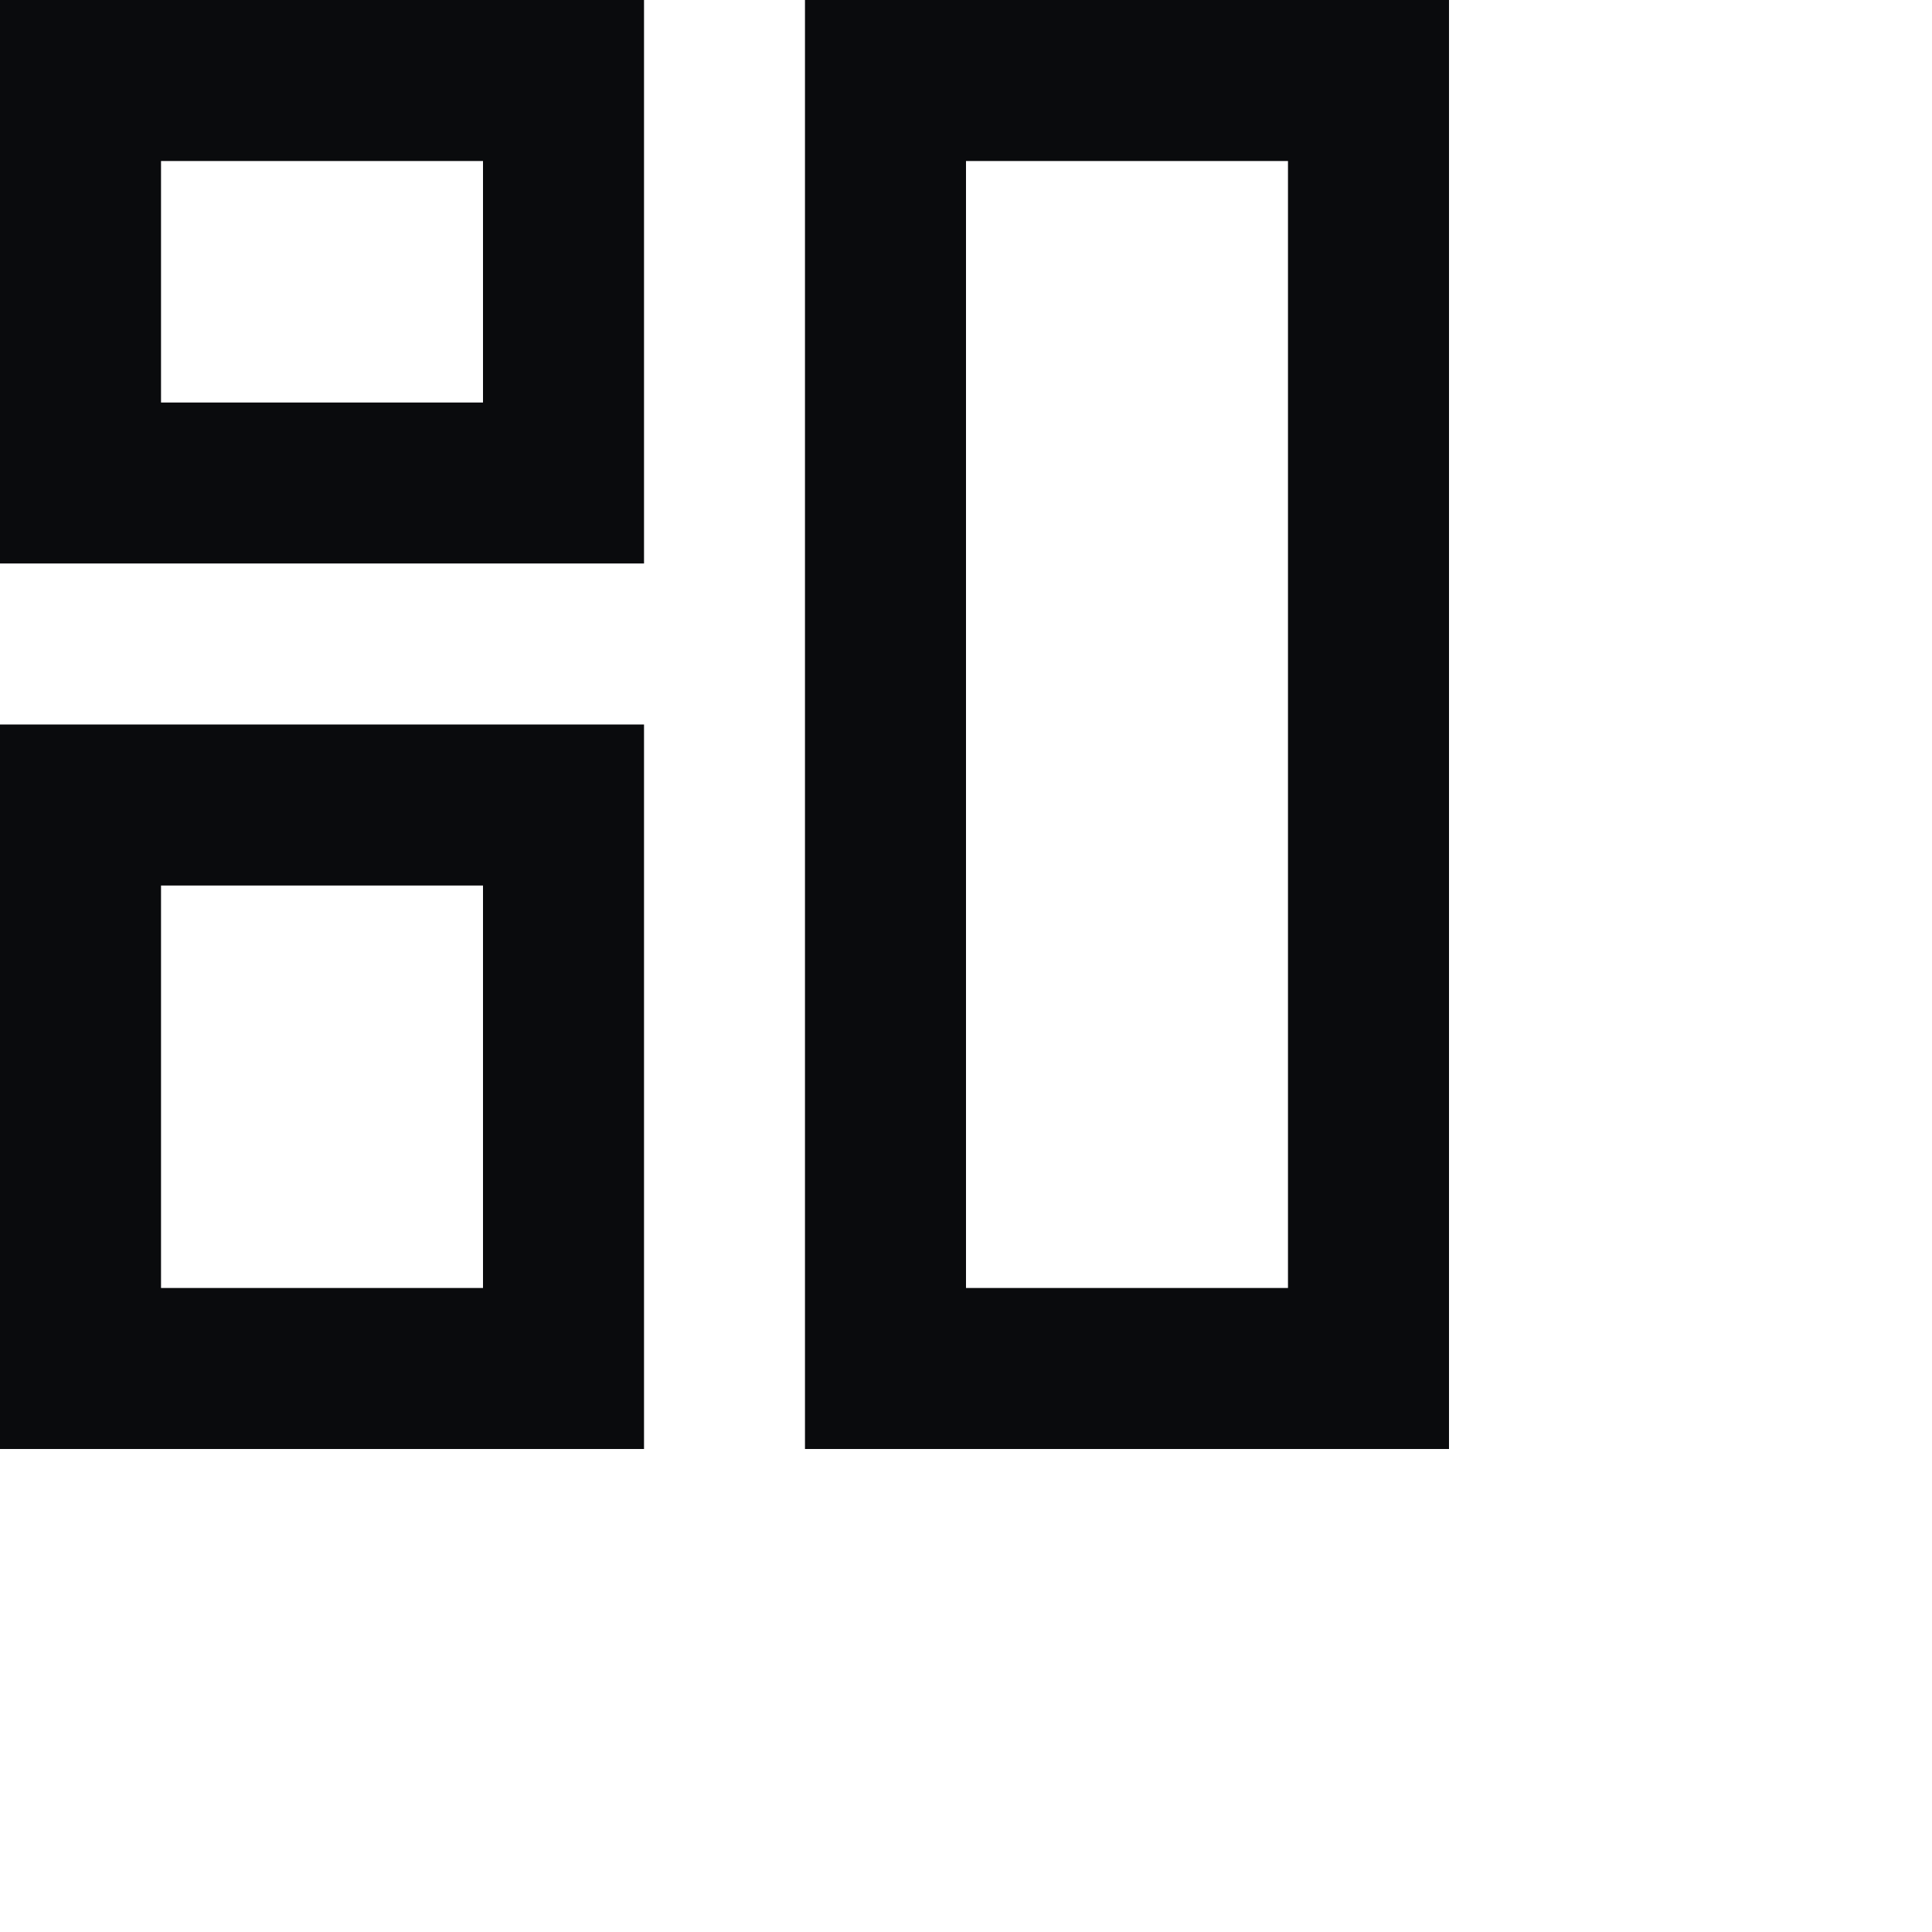
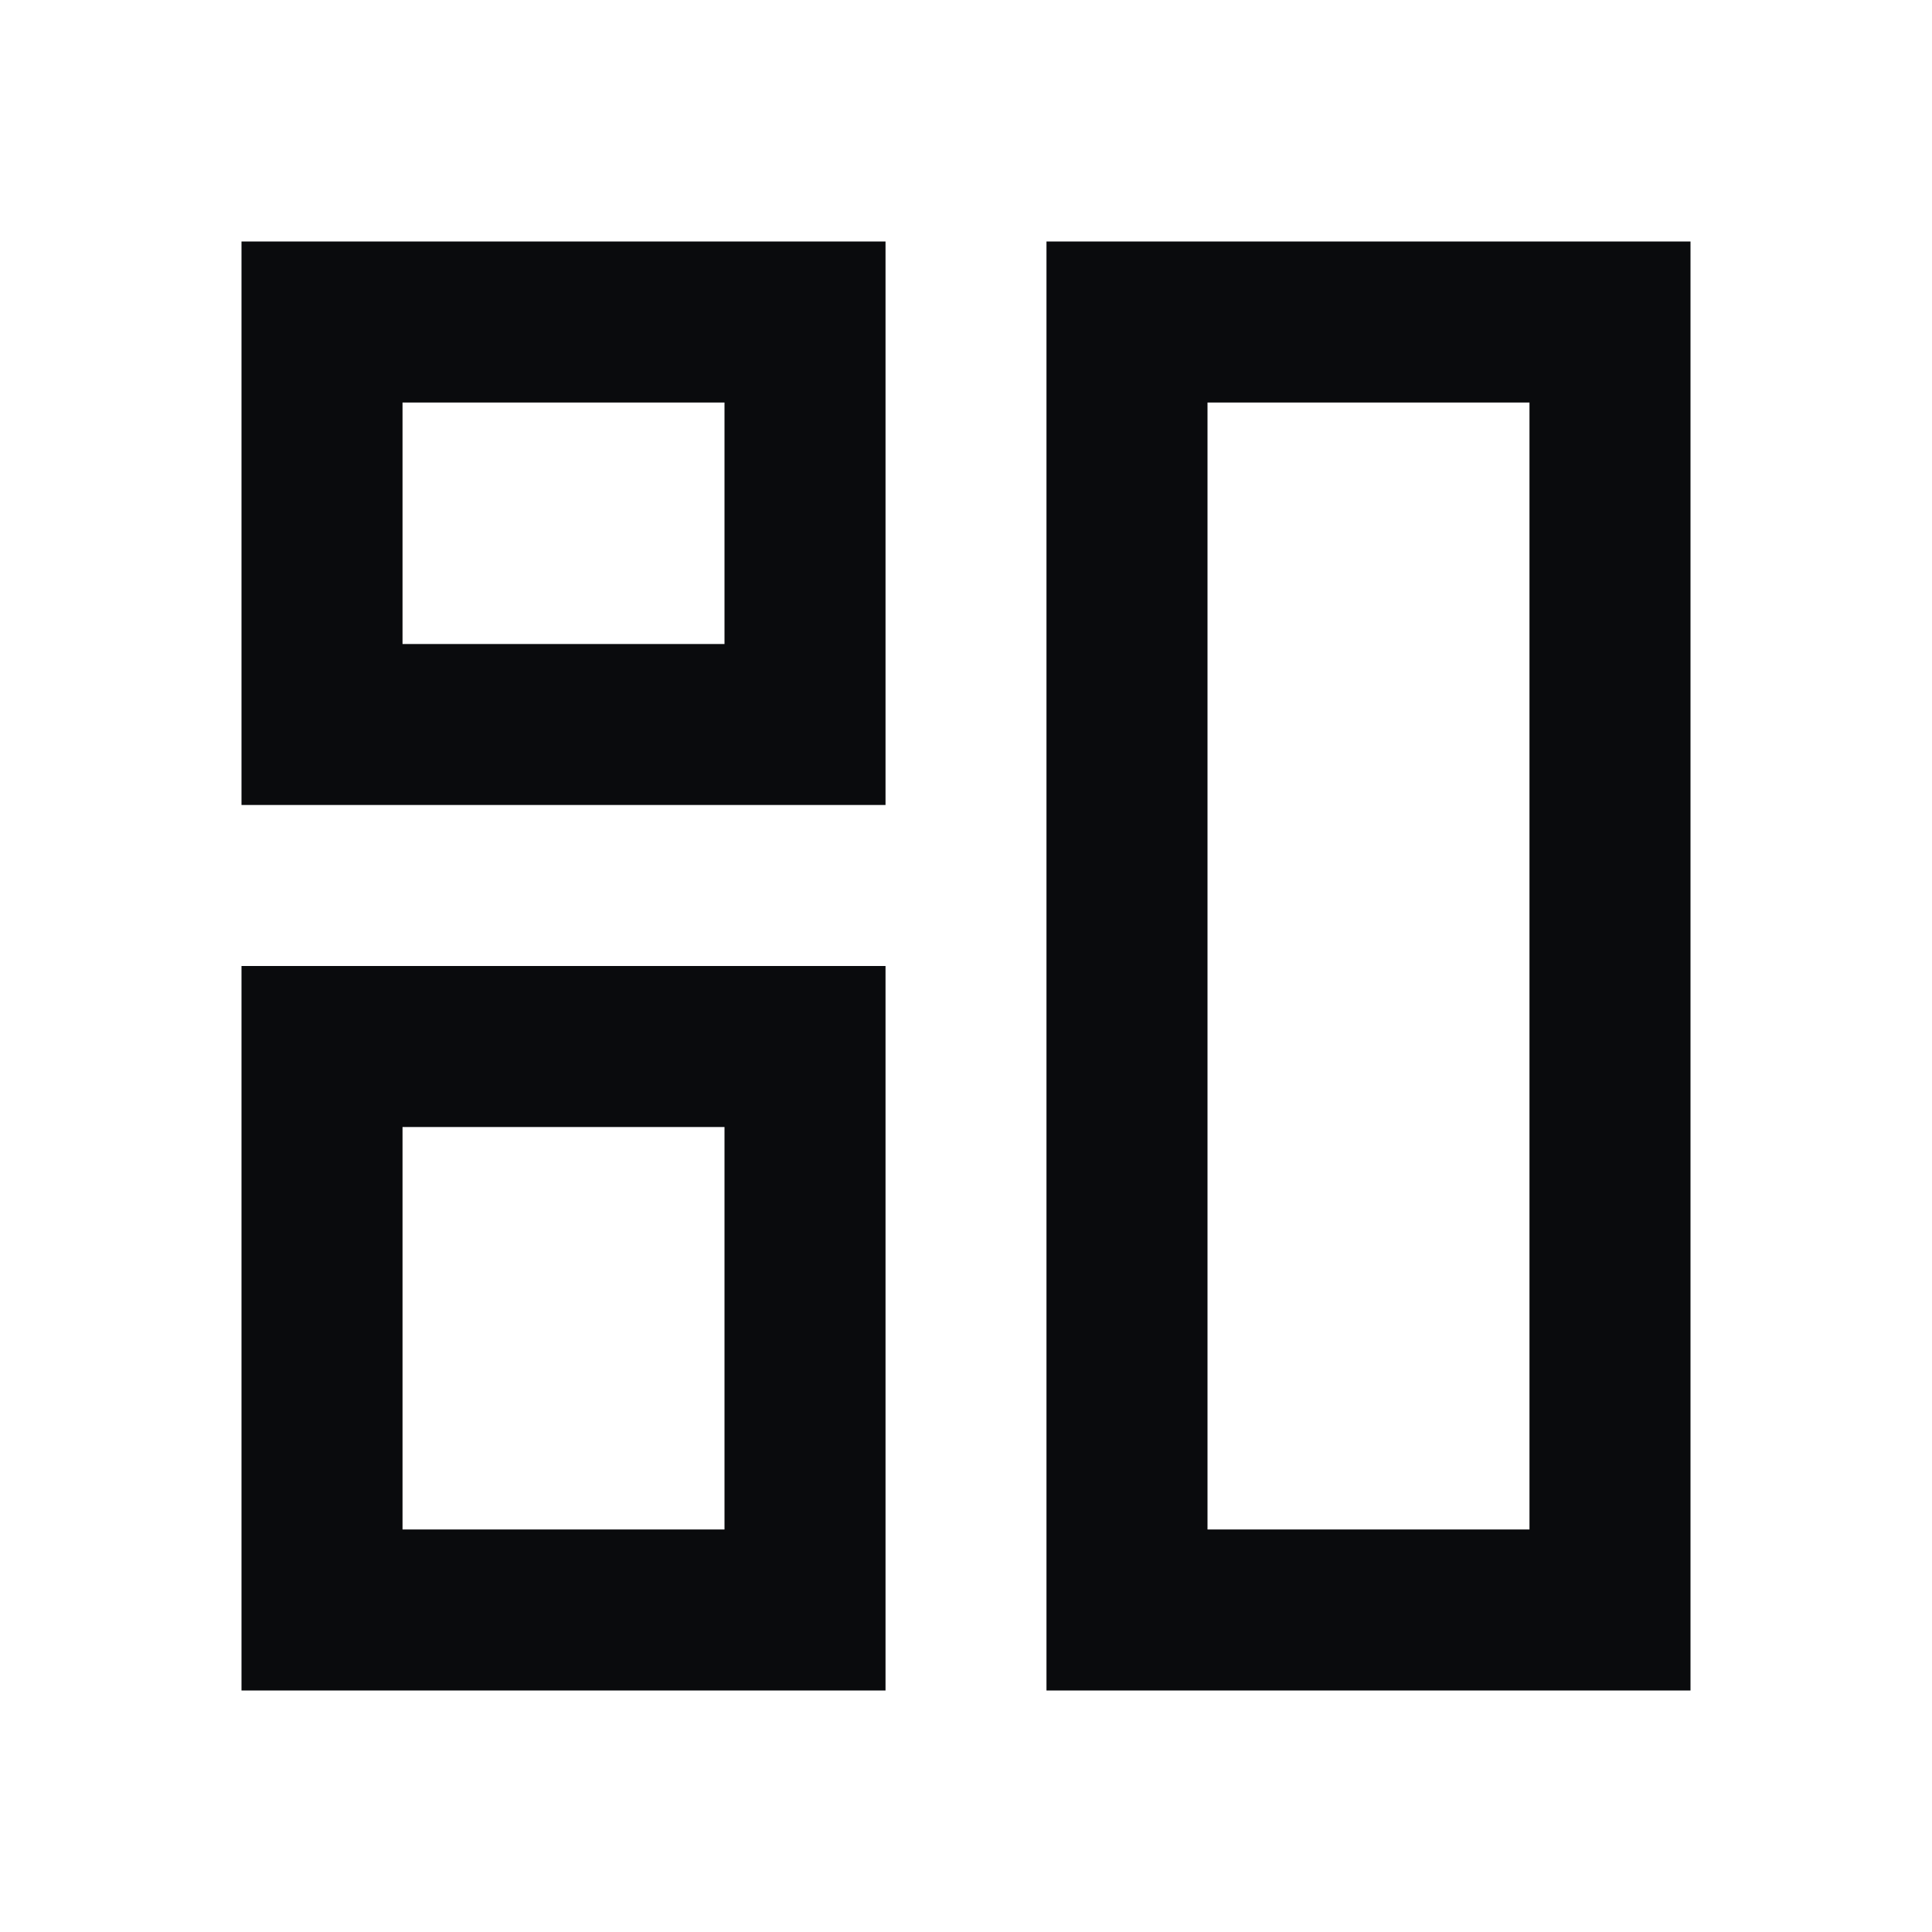
<svg xmlns="http://www.w3.org/2000/svg" fill="none" viewBox="0 0 32 32">
-   <path fill="#0A0B0D" d="M0 0v9.333h10.667V0H0Zm8 2.667v4H2.667v-4H8ZM13.333 0v24H24V0H13.333Zm8 2.667v18.666H16V2.667h5.333ZM0 24h10.667V12H0v12Zm2.667-9.333H8v6.666H2.667v-6.666Z" />
+   <path fill="#0A0B0D" d="M4 4v9.333h10.667V4H4Zm8 2.667v4H6.667v-4H12ZM17.333 4v24H28V4H17.333Zm8 2.667v18.666H20V6.667h5.333ZM4 28h10.667V16H4v12Zm2.667-9.333H12v6.666H6.667v-6.666Z" />
</svg>
